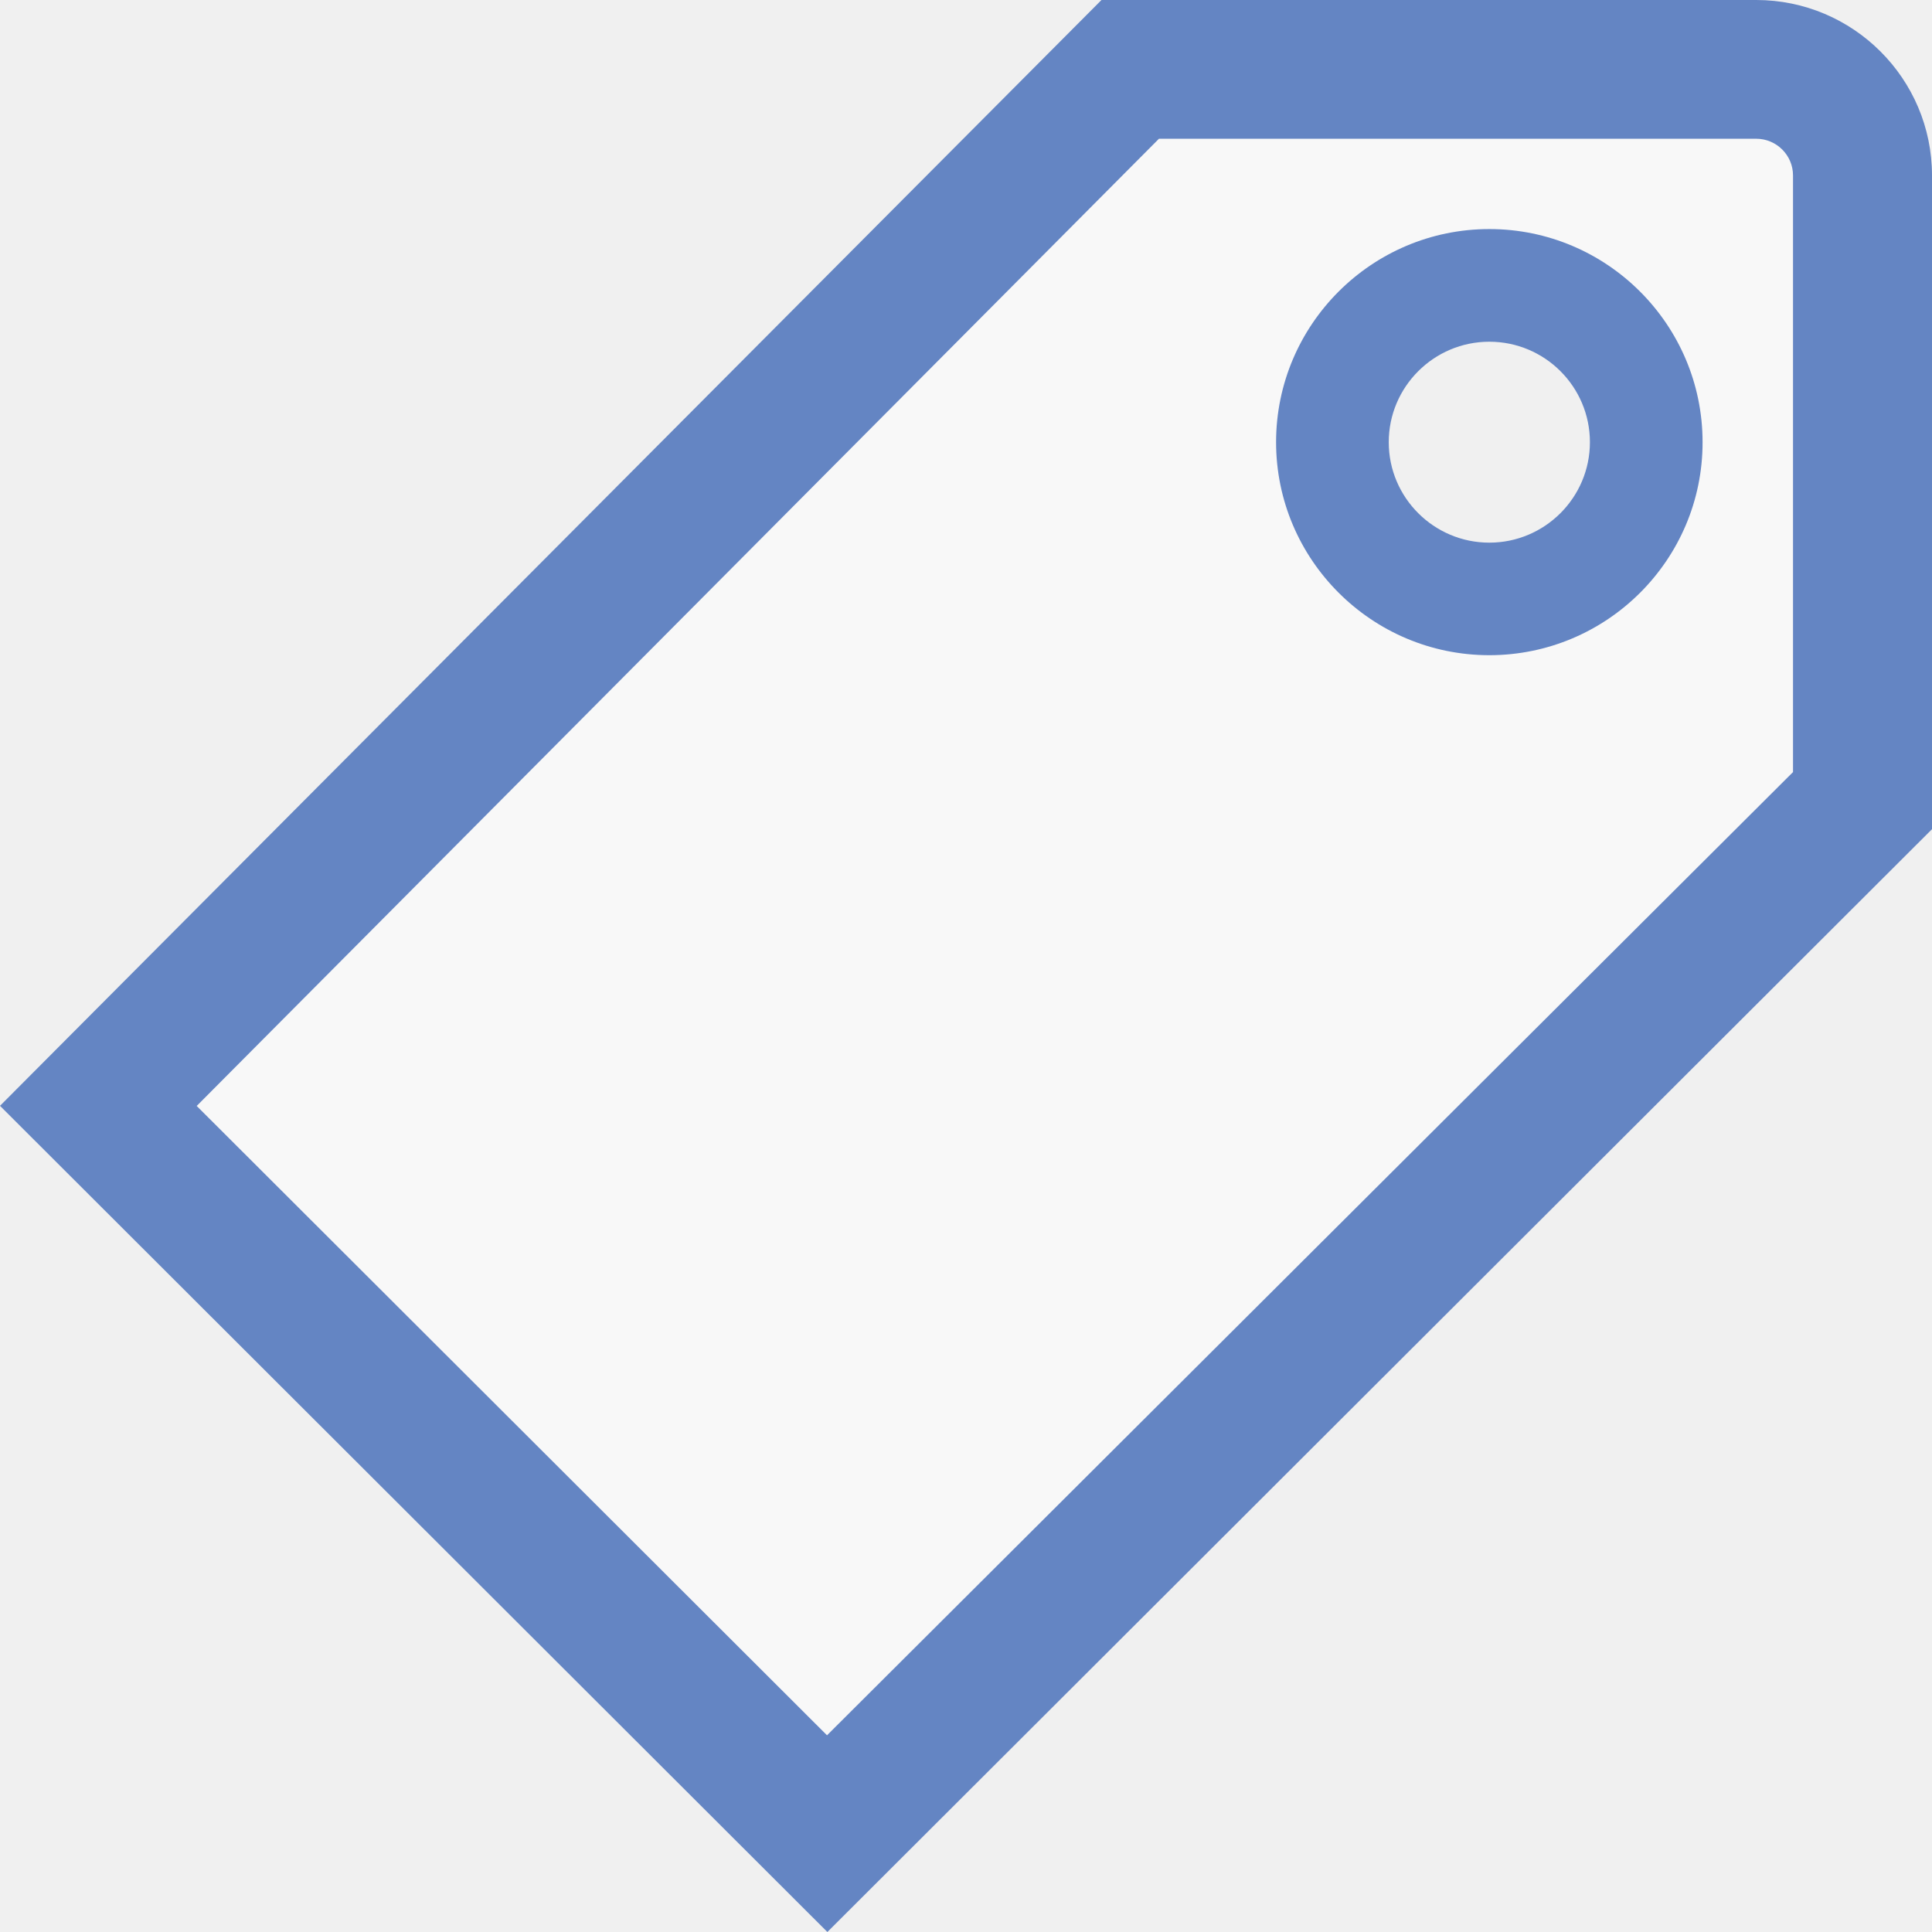
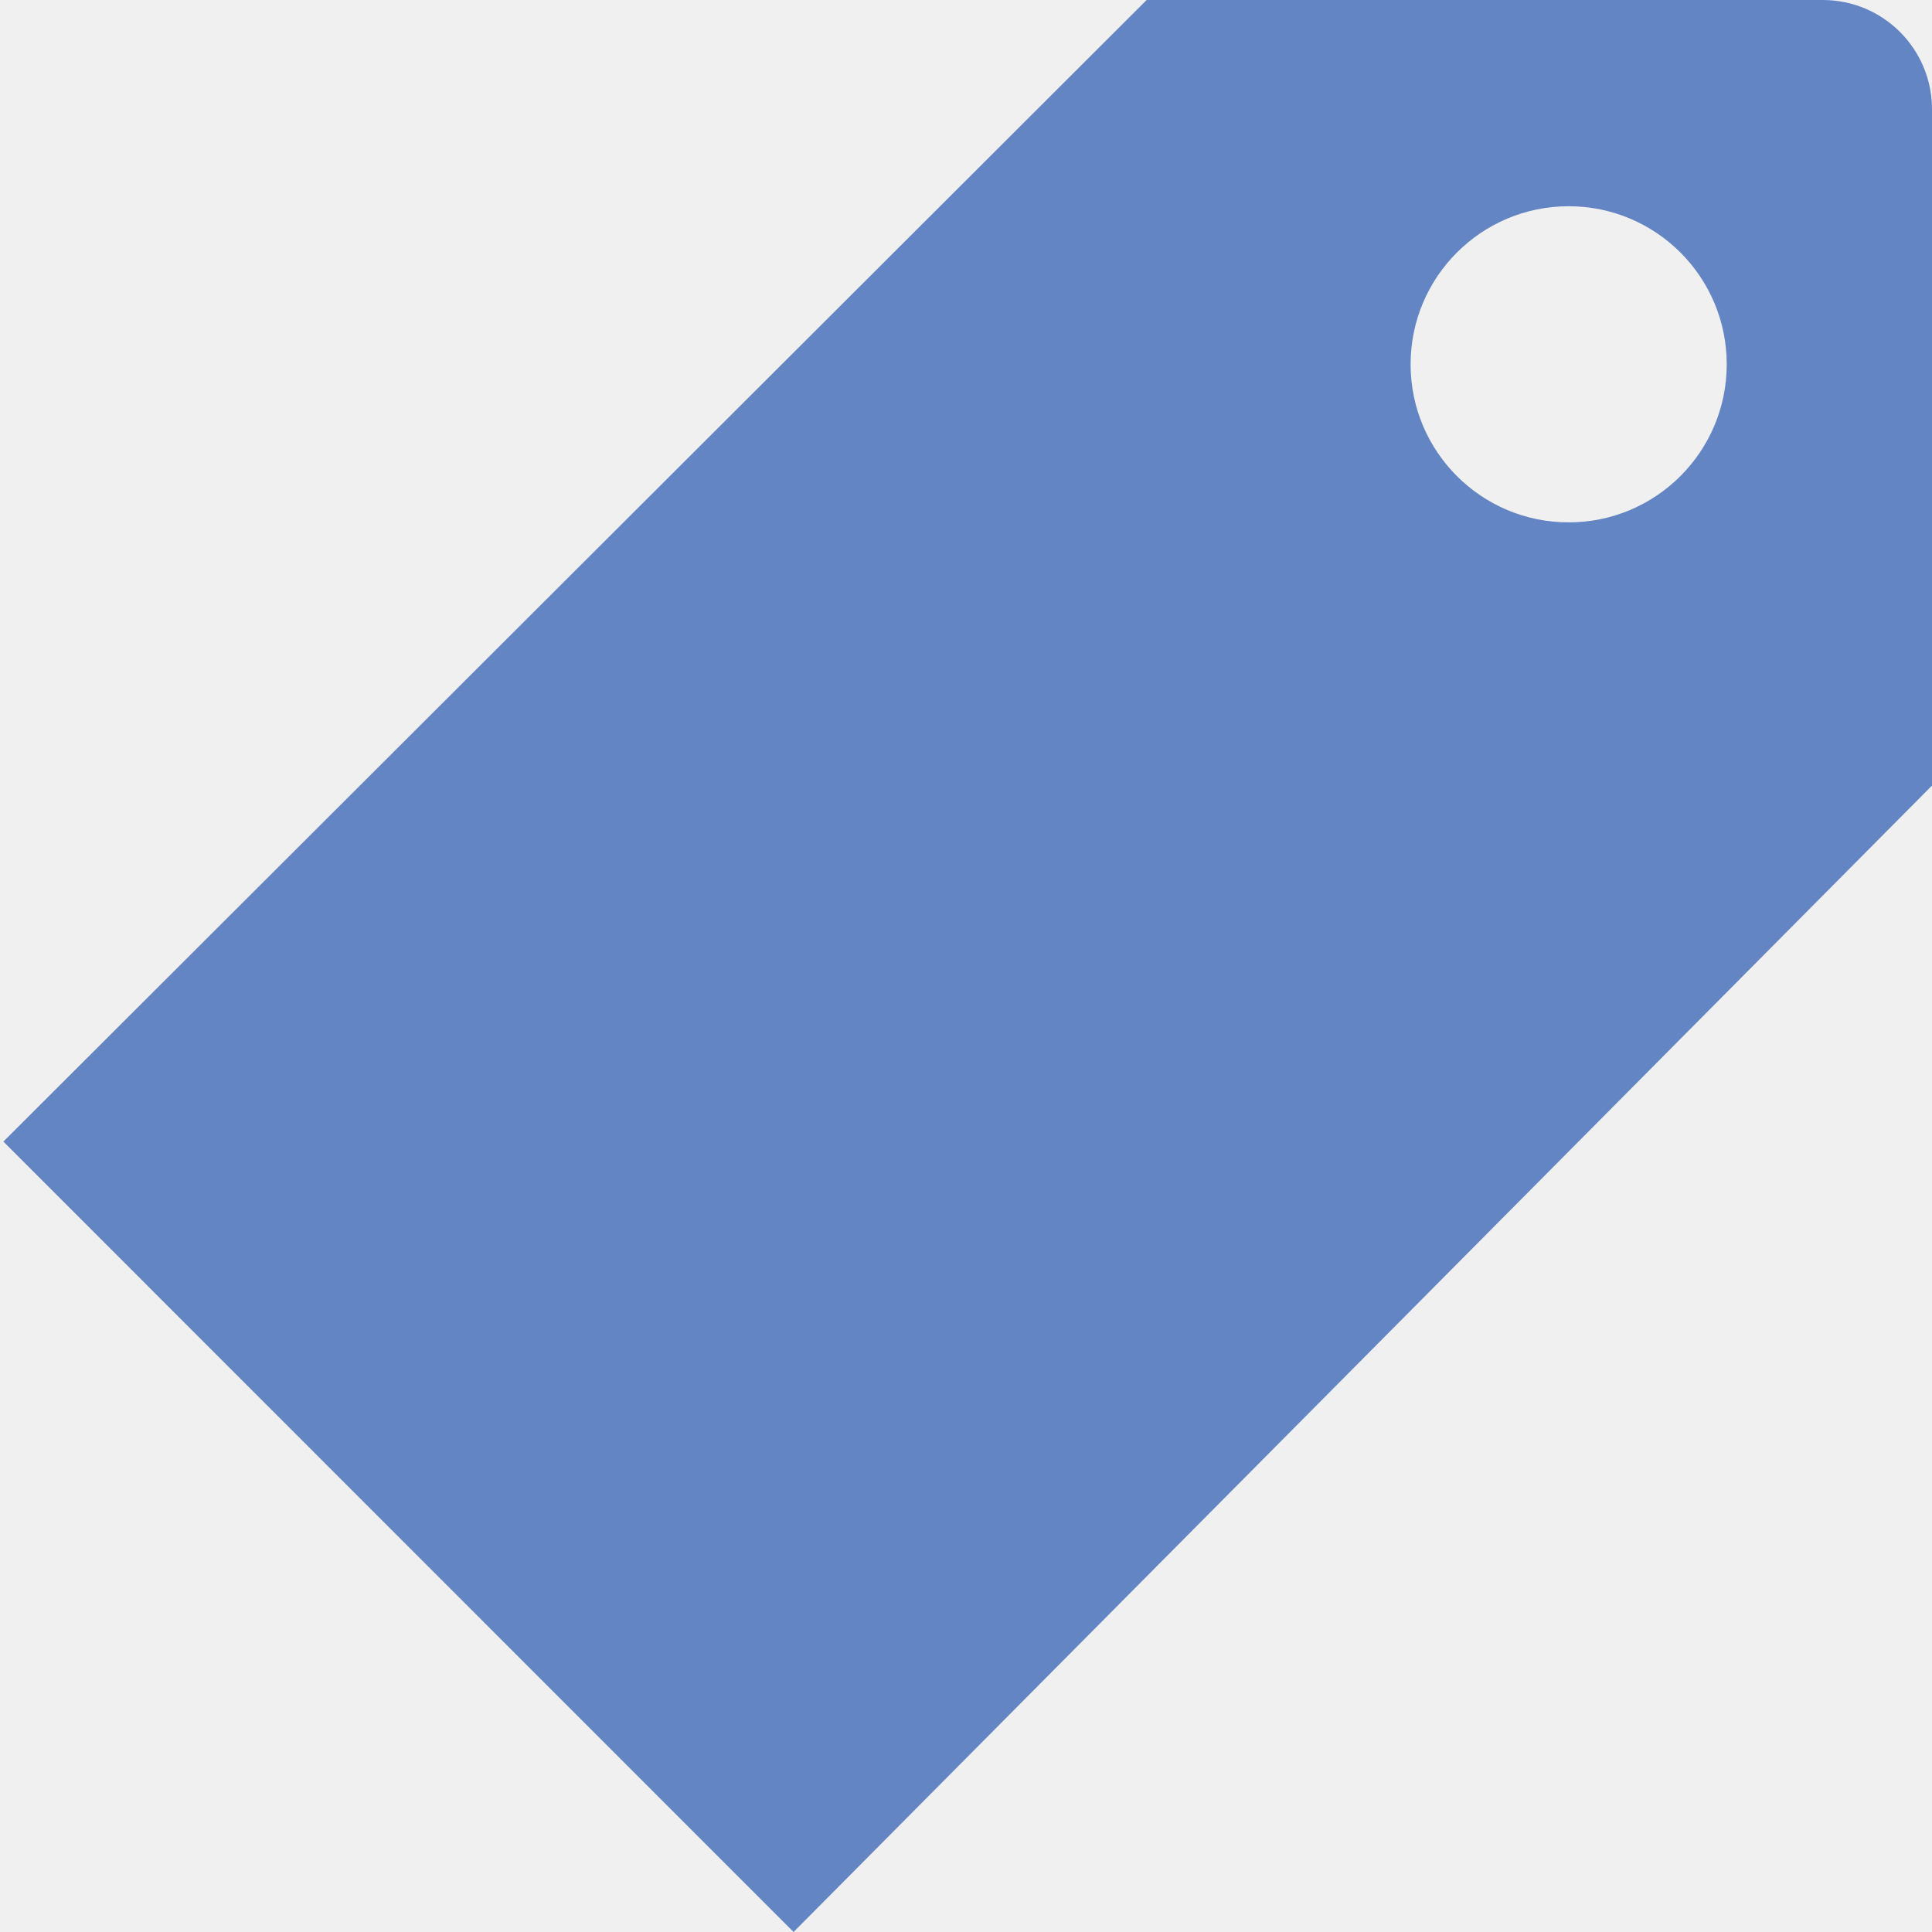
<svg xmlns="http://www.w3.org/2000/svg" version="1.1" id="Layer_1" x="0px" y="0px" width="16px" height="16px" viewBox="0 0 16 16" enable-background="new 0 0 16 16" xml:space="preserve">
  <g id="icon">
-     <path d="M14.882,0.901H9.428L1,9.109l5.838,5.789L15.2,6.625l-0.1,-5.508C15.1,0.998,15.002,0.901,14.882,0.901zM12.361,5.046c-0.741,0,-1.342,-0.611,-1.342,-1.365s0.601,-1.365,1.342,-1.365s1.342,0.611,1.342,1.365S13.102,5.046,12.361,5.046z" fill="#FFFFFF" opacity="0.5" />
-     <path d="M0,9.158L9.122,0h5.422C15.347,0,16,0.652,16,1.453v5.414L6.852,16L0,9.158zM1.629,9.159l5.22,5.212l8,-7.977V1.453c0,-0.168,-0.137,-0.304,-0.305,-0.304H9.598L1.629,9.159z" fill="#6485C3" />
-     <path d="M12.334,5.426c-0.974,0,-1.766,-0.792,-1.766,-1.764c0,-0.973,0.792,-1.765,1.766,-1.765s1.766,0.792,1.766,1.765C14.101,4.635,13.308,5.426,12.334,5.426zM12.334,2.83c-0.459,0,-0.833,0.373,-0.833,0.832s0.374,0.832,0.833,0.832s0.833,-0.373,0.833,-0.832S12.794,2.83,12.334,2.83z" fill="#6485C3" />
+     <path d="M15.096,0H9.496L0.028,9.454L6.572,16L16,6.506V0.904C16,0.405,15.595,0,15.096,0zM12.991,4.326c-0.723,0,-1.309,-0.586,-1.309,-1.309c0,-0.723,0.586,-1.309,1.309,-1.309c0.723,0,1.309,0.586,1.309,1.309C14.3,3.74,13.714,4.326,12.991,4.326z" fill="#6485C3" />
  </g>
</svg>
